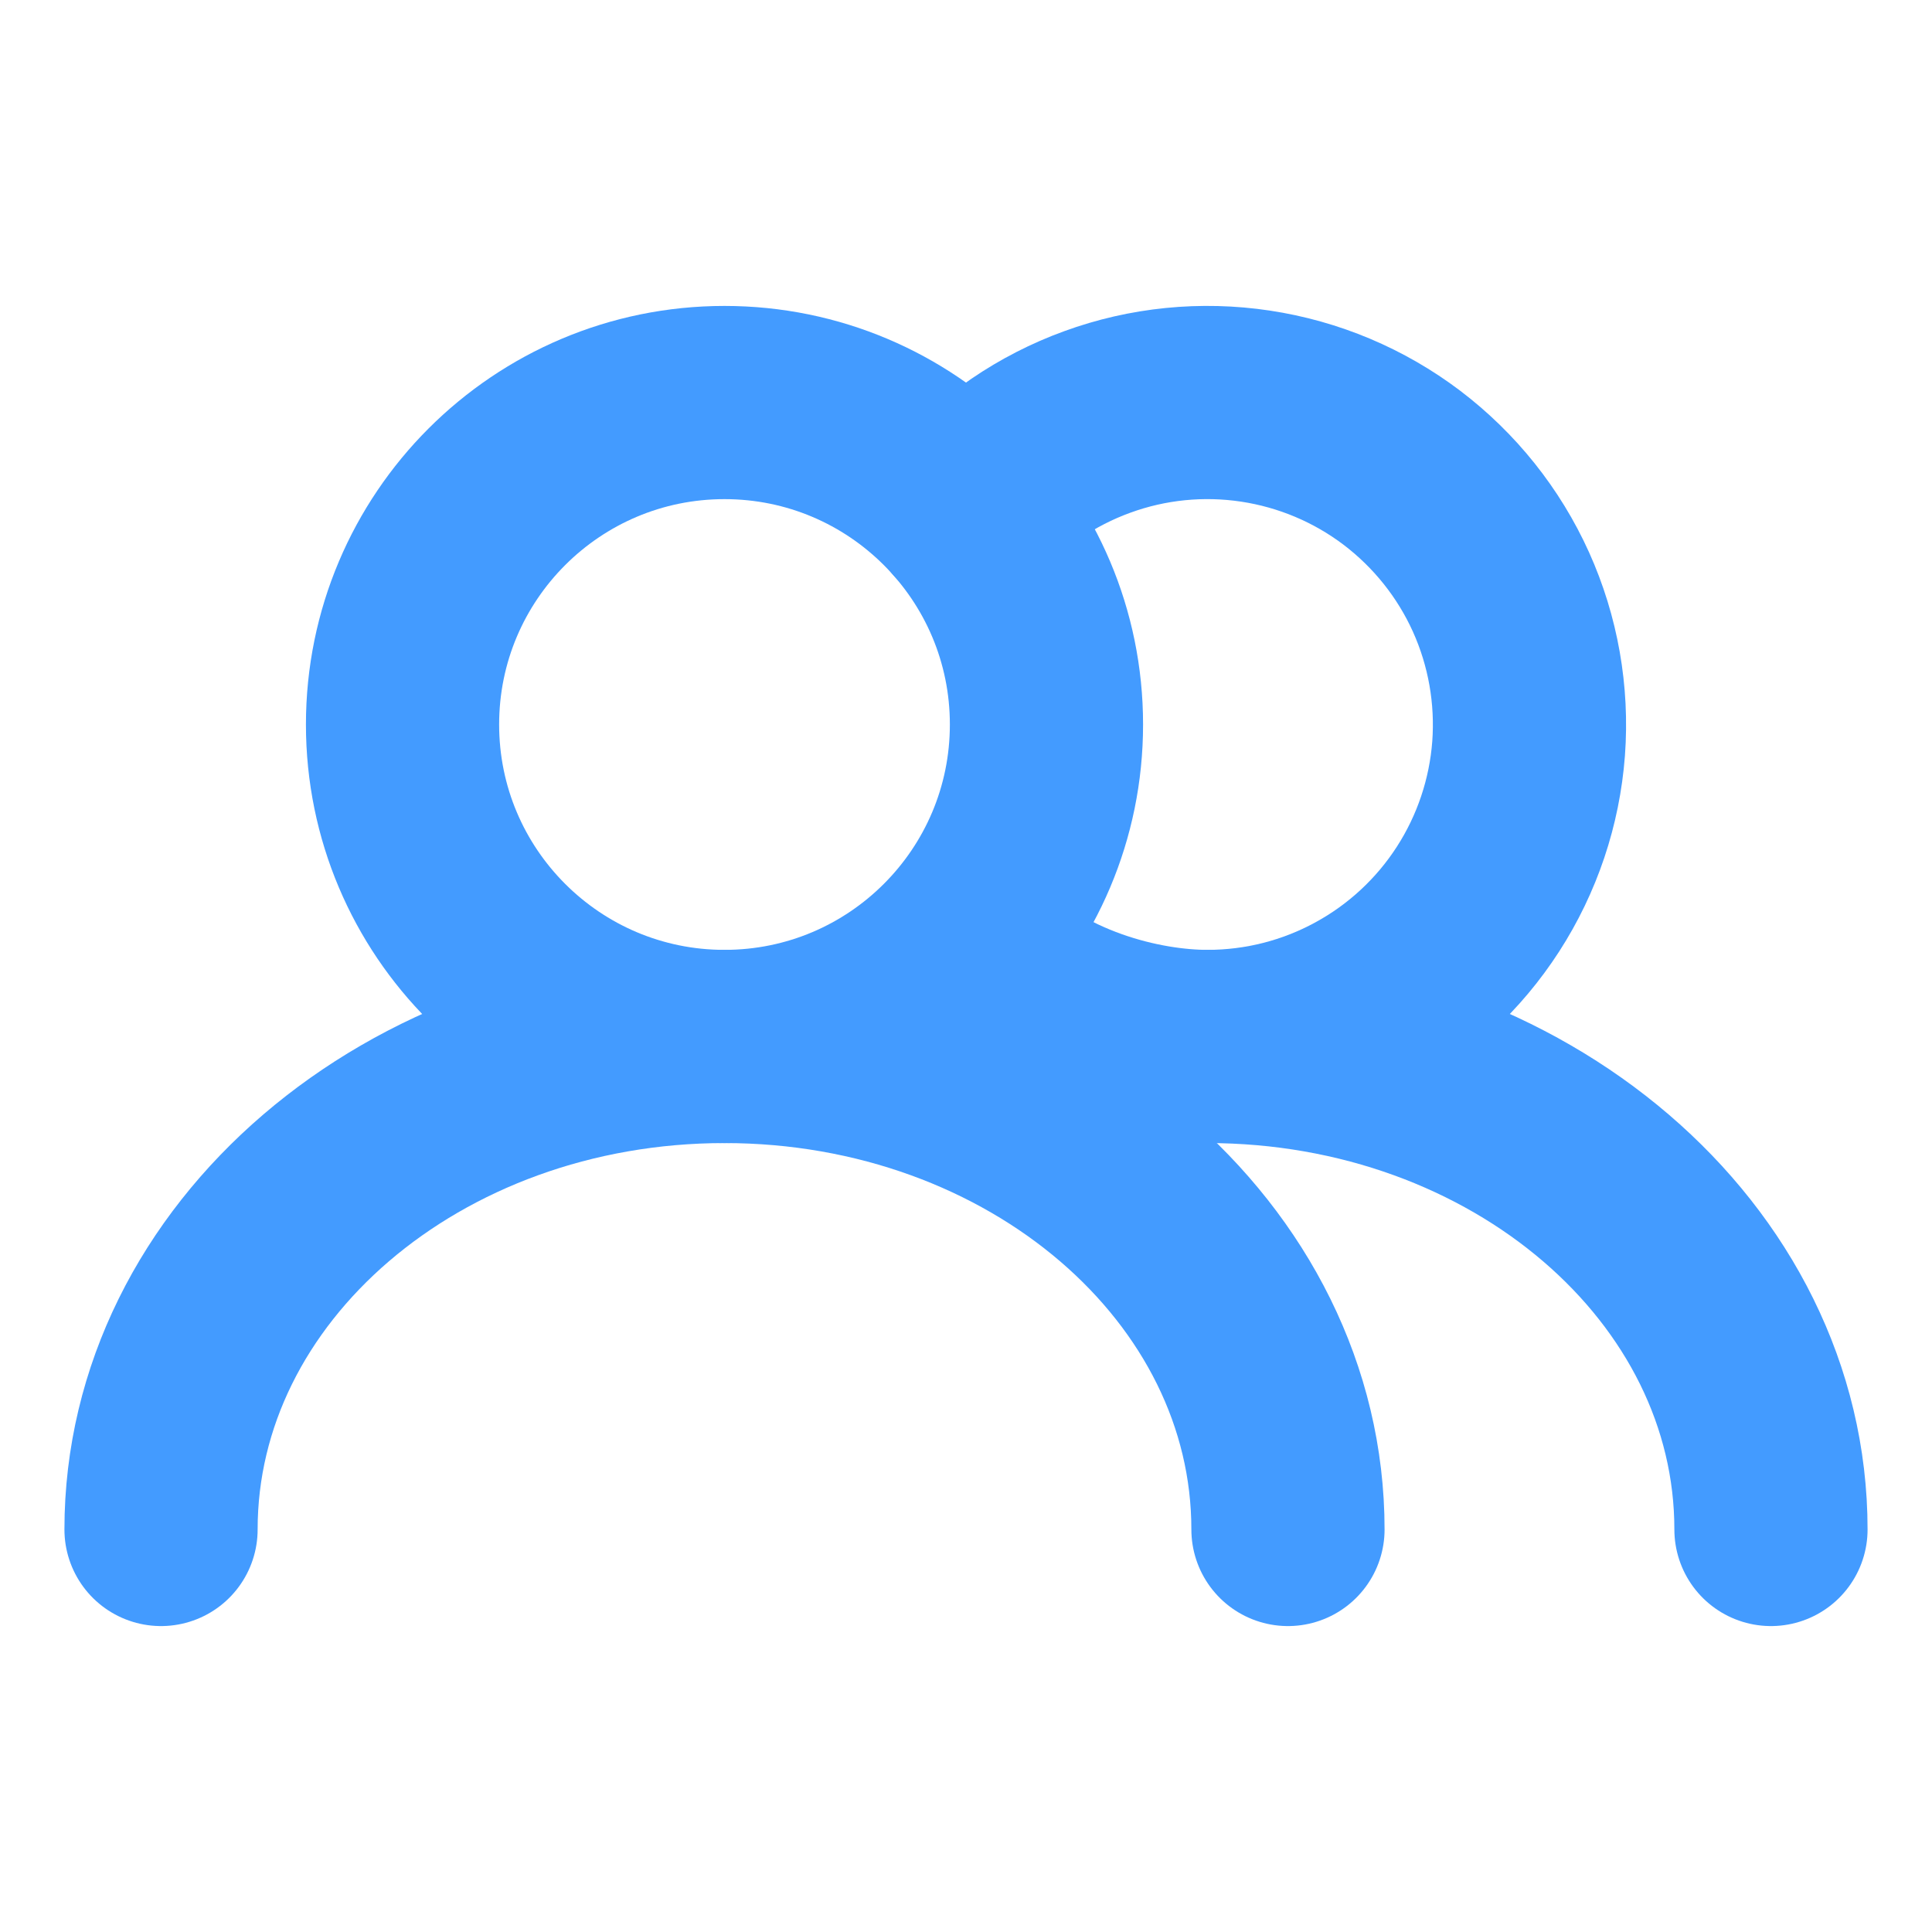
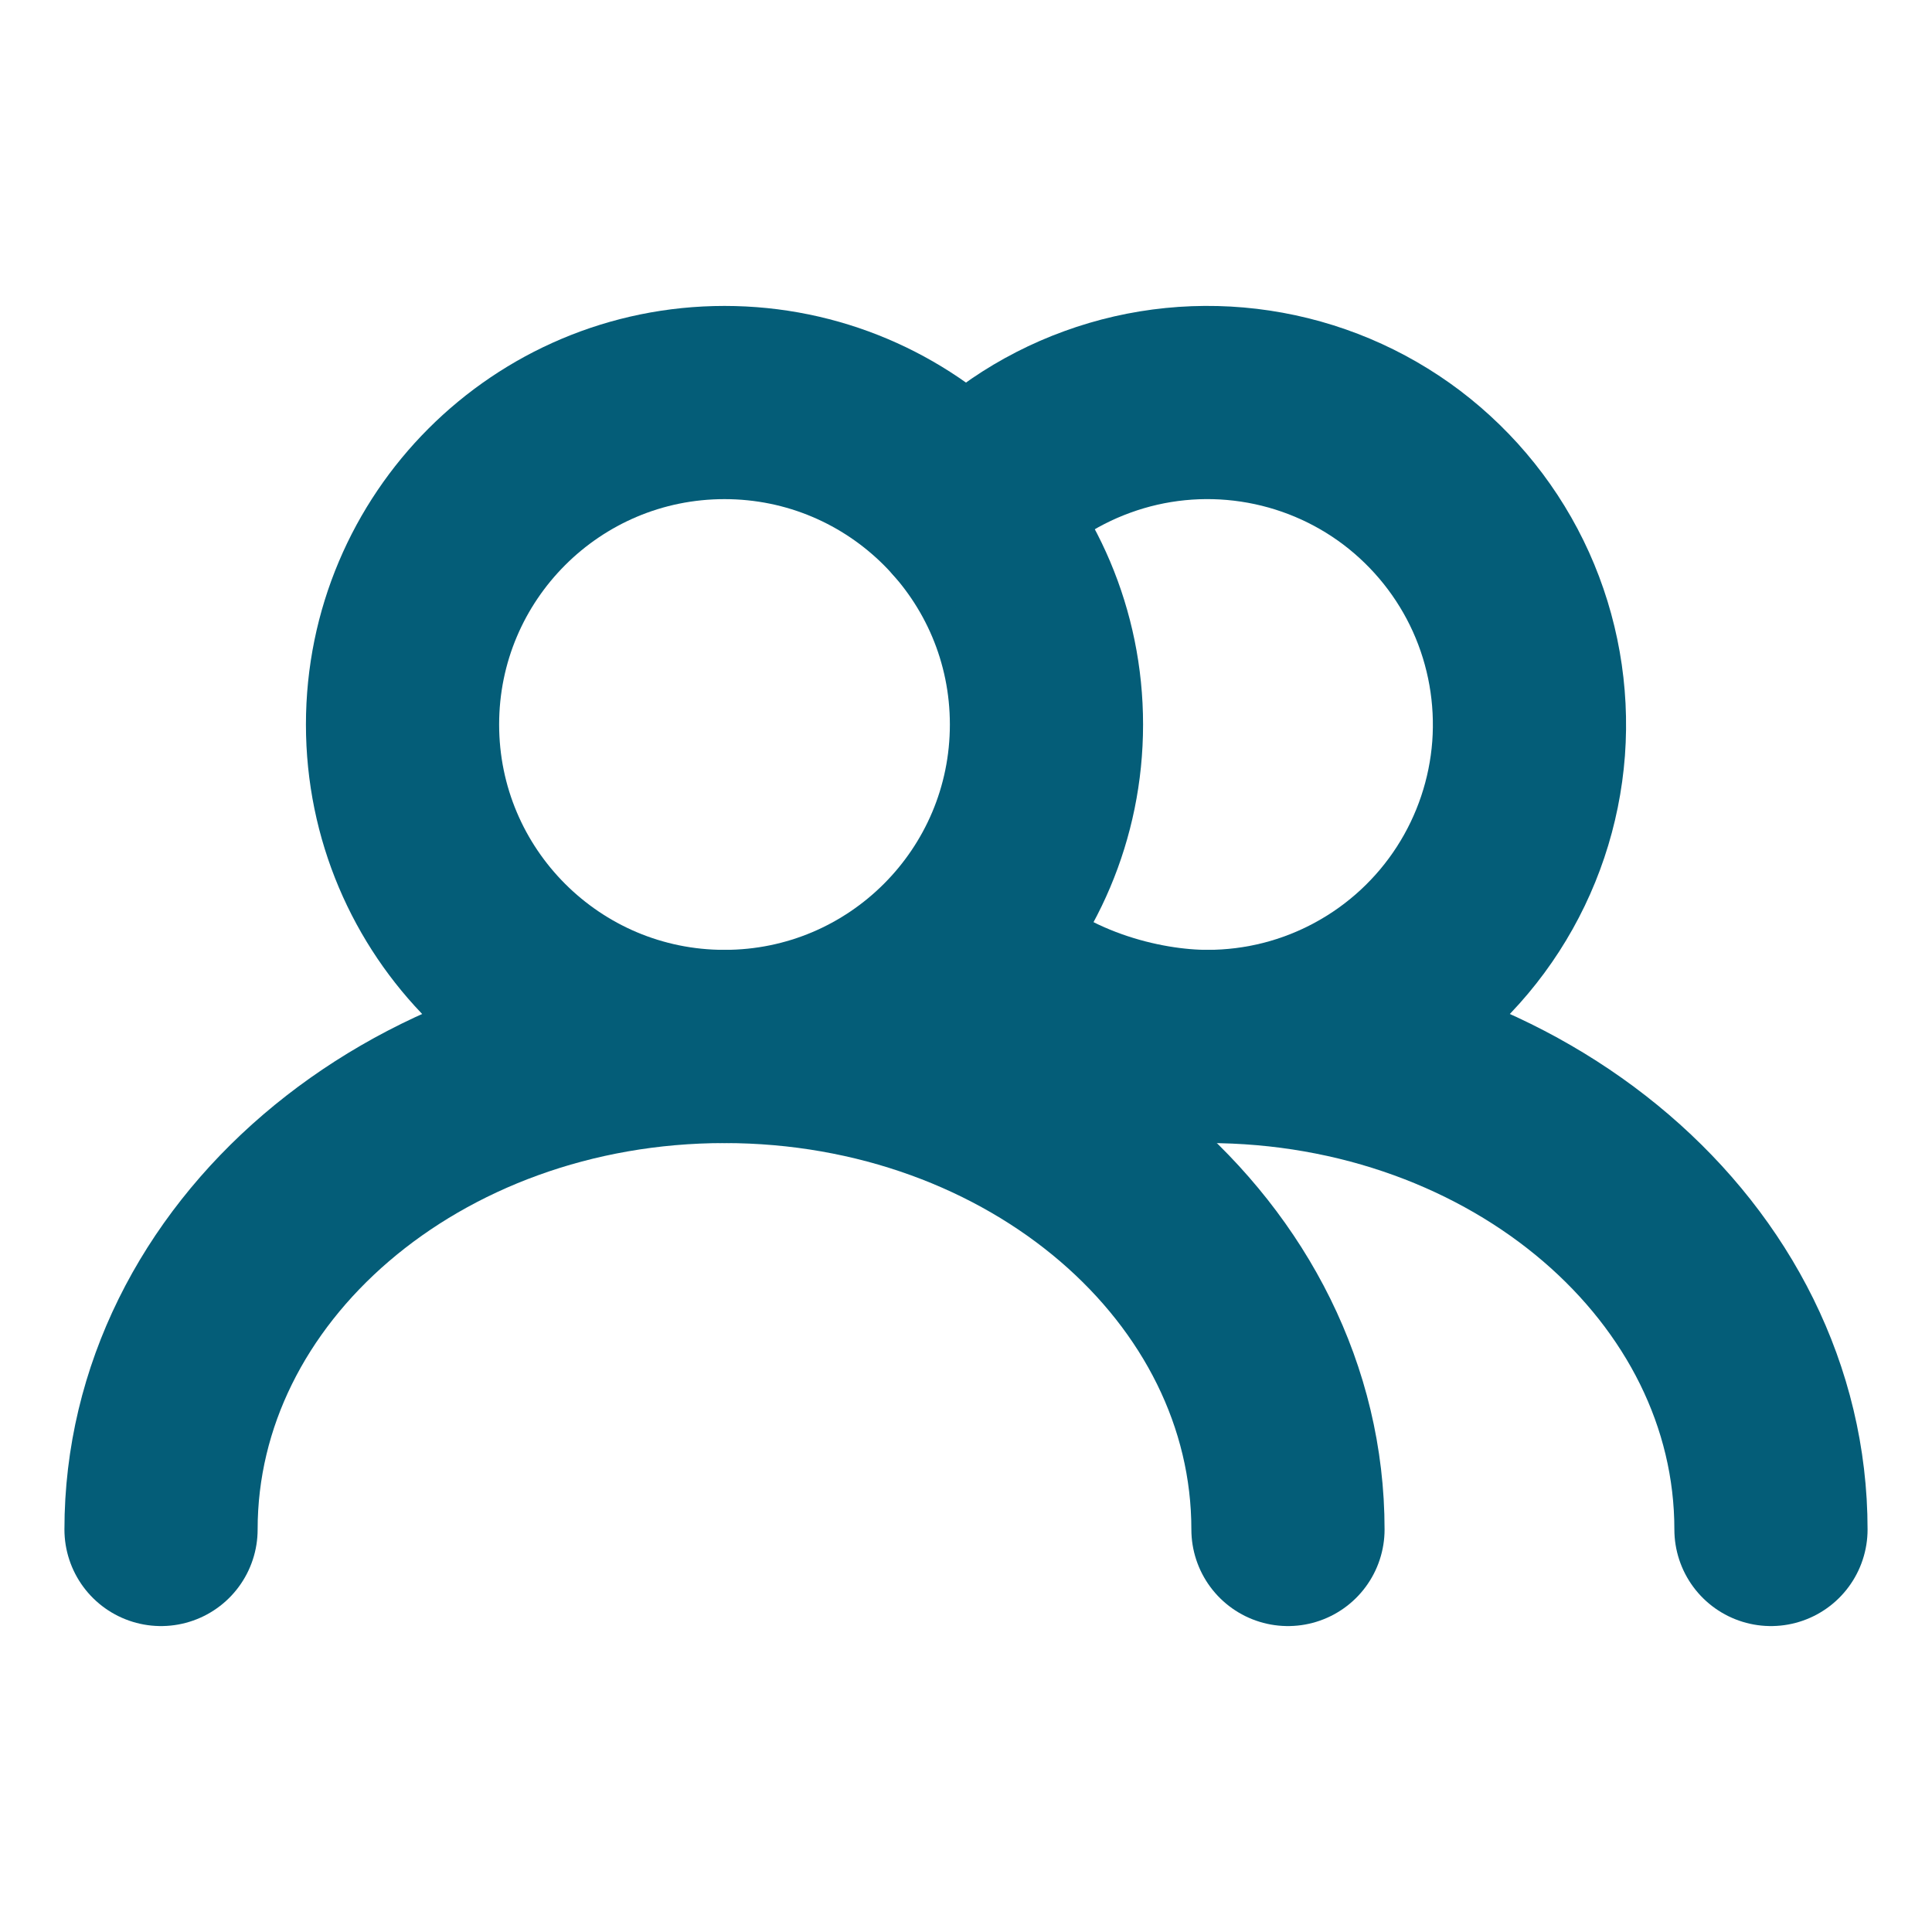
<svg xmlns="http://www.w3.org/2000/svg" width="20" height="20" viewBox="0 0 20 20" fill="none">
-   <path d="M7.5 10.833C9.341 10.833 10.833 9.341 10.833 7.5C10.833 5.659 9.341 4.167 7.5 4.167C5.659 4.167 4.167 5.659 4.167 7.5C4.167 9.341 5.659 10.833 7.5 10.833Z" stroke="#439BFF" stroke-width="2" stroke-linecap="round" stroke-linejoin="round" />
-   <path d="M13.333 15.833C13.333 13.072 10.722 10.833 7.5 10.833C4.278 10.833 1.667 13.072 1.667 15.833M12.5 10.833C13.057 10.833 13.605 10.694 14.094 10.427C14.583 10.161 14.998 9.776 15.3 9.308C15.602 8.84 15.782 8.304 15.824 7.749C15.865 7.193 15.767 6.636 15.538 6.128C15.309 5.621 14.956 5.179 14.512 4.842C14.068 4.506 13.547 4.287 12.996 4.204C12.445 4.121 11.882 4.177 11.359 4.368C10.835 4.558 10.368 4.877 10 5.295" stroke="#439BFF" stroke-width="2" stroke-linecap="round" stroke-linejoin="round" />
-   <path d="M18.333 15.833C18.333 13.072 15.722 10.833 12.5 10.833C11.828 10.833 10.748 10.589 10 9.804" stroke="#439BFF" stroke-width="2" stroke-linecap="round" stroke-linejoin="round" />
+   <path d="M7.5 10.833C9.341 10.833 10.833 9.341 10.833 7.5C10.833 5.659 9.341 4.167 7.5 4.167C5.659 4.167 4.167 5.659 4.167 7.5C4.167 9.341 5.659 10.833 7.5 10.833Z" stroke="#045D78" stroke-width="2" stroke-linecap="round" stroke-linejoin="round" />
+   <path d="M13.333 15.833C13.333 13.072 10.722 10.833 7.5 10.833C4.278 10.833 1.667 13.072 1.667 15.833M12.5 10.833C13.057 10.833 13.605 10.694 14.094 10.427C14.583 10.161 14.998 9.776 15.3 9.308C15.602 8.84 15.782 8.304 15.824 7.749C15.865 7.193 15.767 6.636 15.538 6.128C15.309 5.621 14.956 5.179 14.512 4.842C14.068 4.506 13.547 4.287 12.996 4.204C12.445 4.121 11.882 4.177 11.359 4.368C10.835 4.558 10.368 4.877 10 5.295" stroke="#045D78" stroke-width="2" stroke-linecap="round" stroke-linejoin="round" />
+   <path d="M18.333 15.833C18.333 13.072 15.722 10.833 12.5 10.833C11.828 10.833 10.748 10.589 10 9.804" stroke="#045D78" stroke-width="2" stroke-linecap="round" stroke-linejoin="round" />
</svg>
